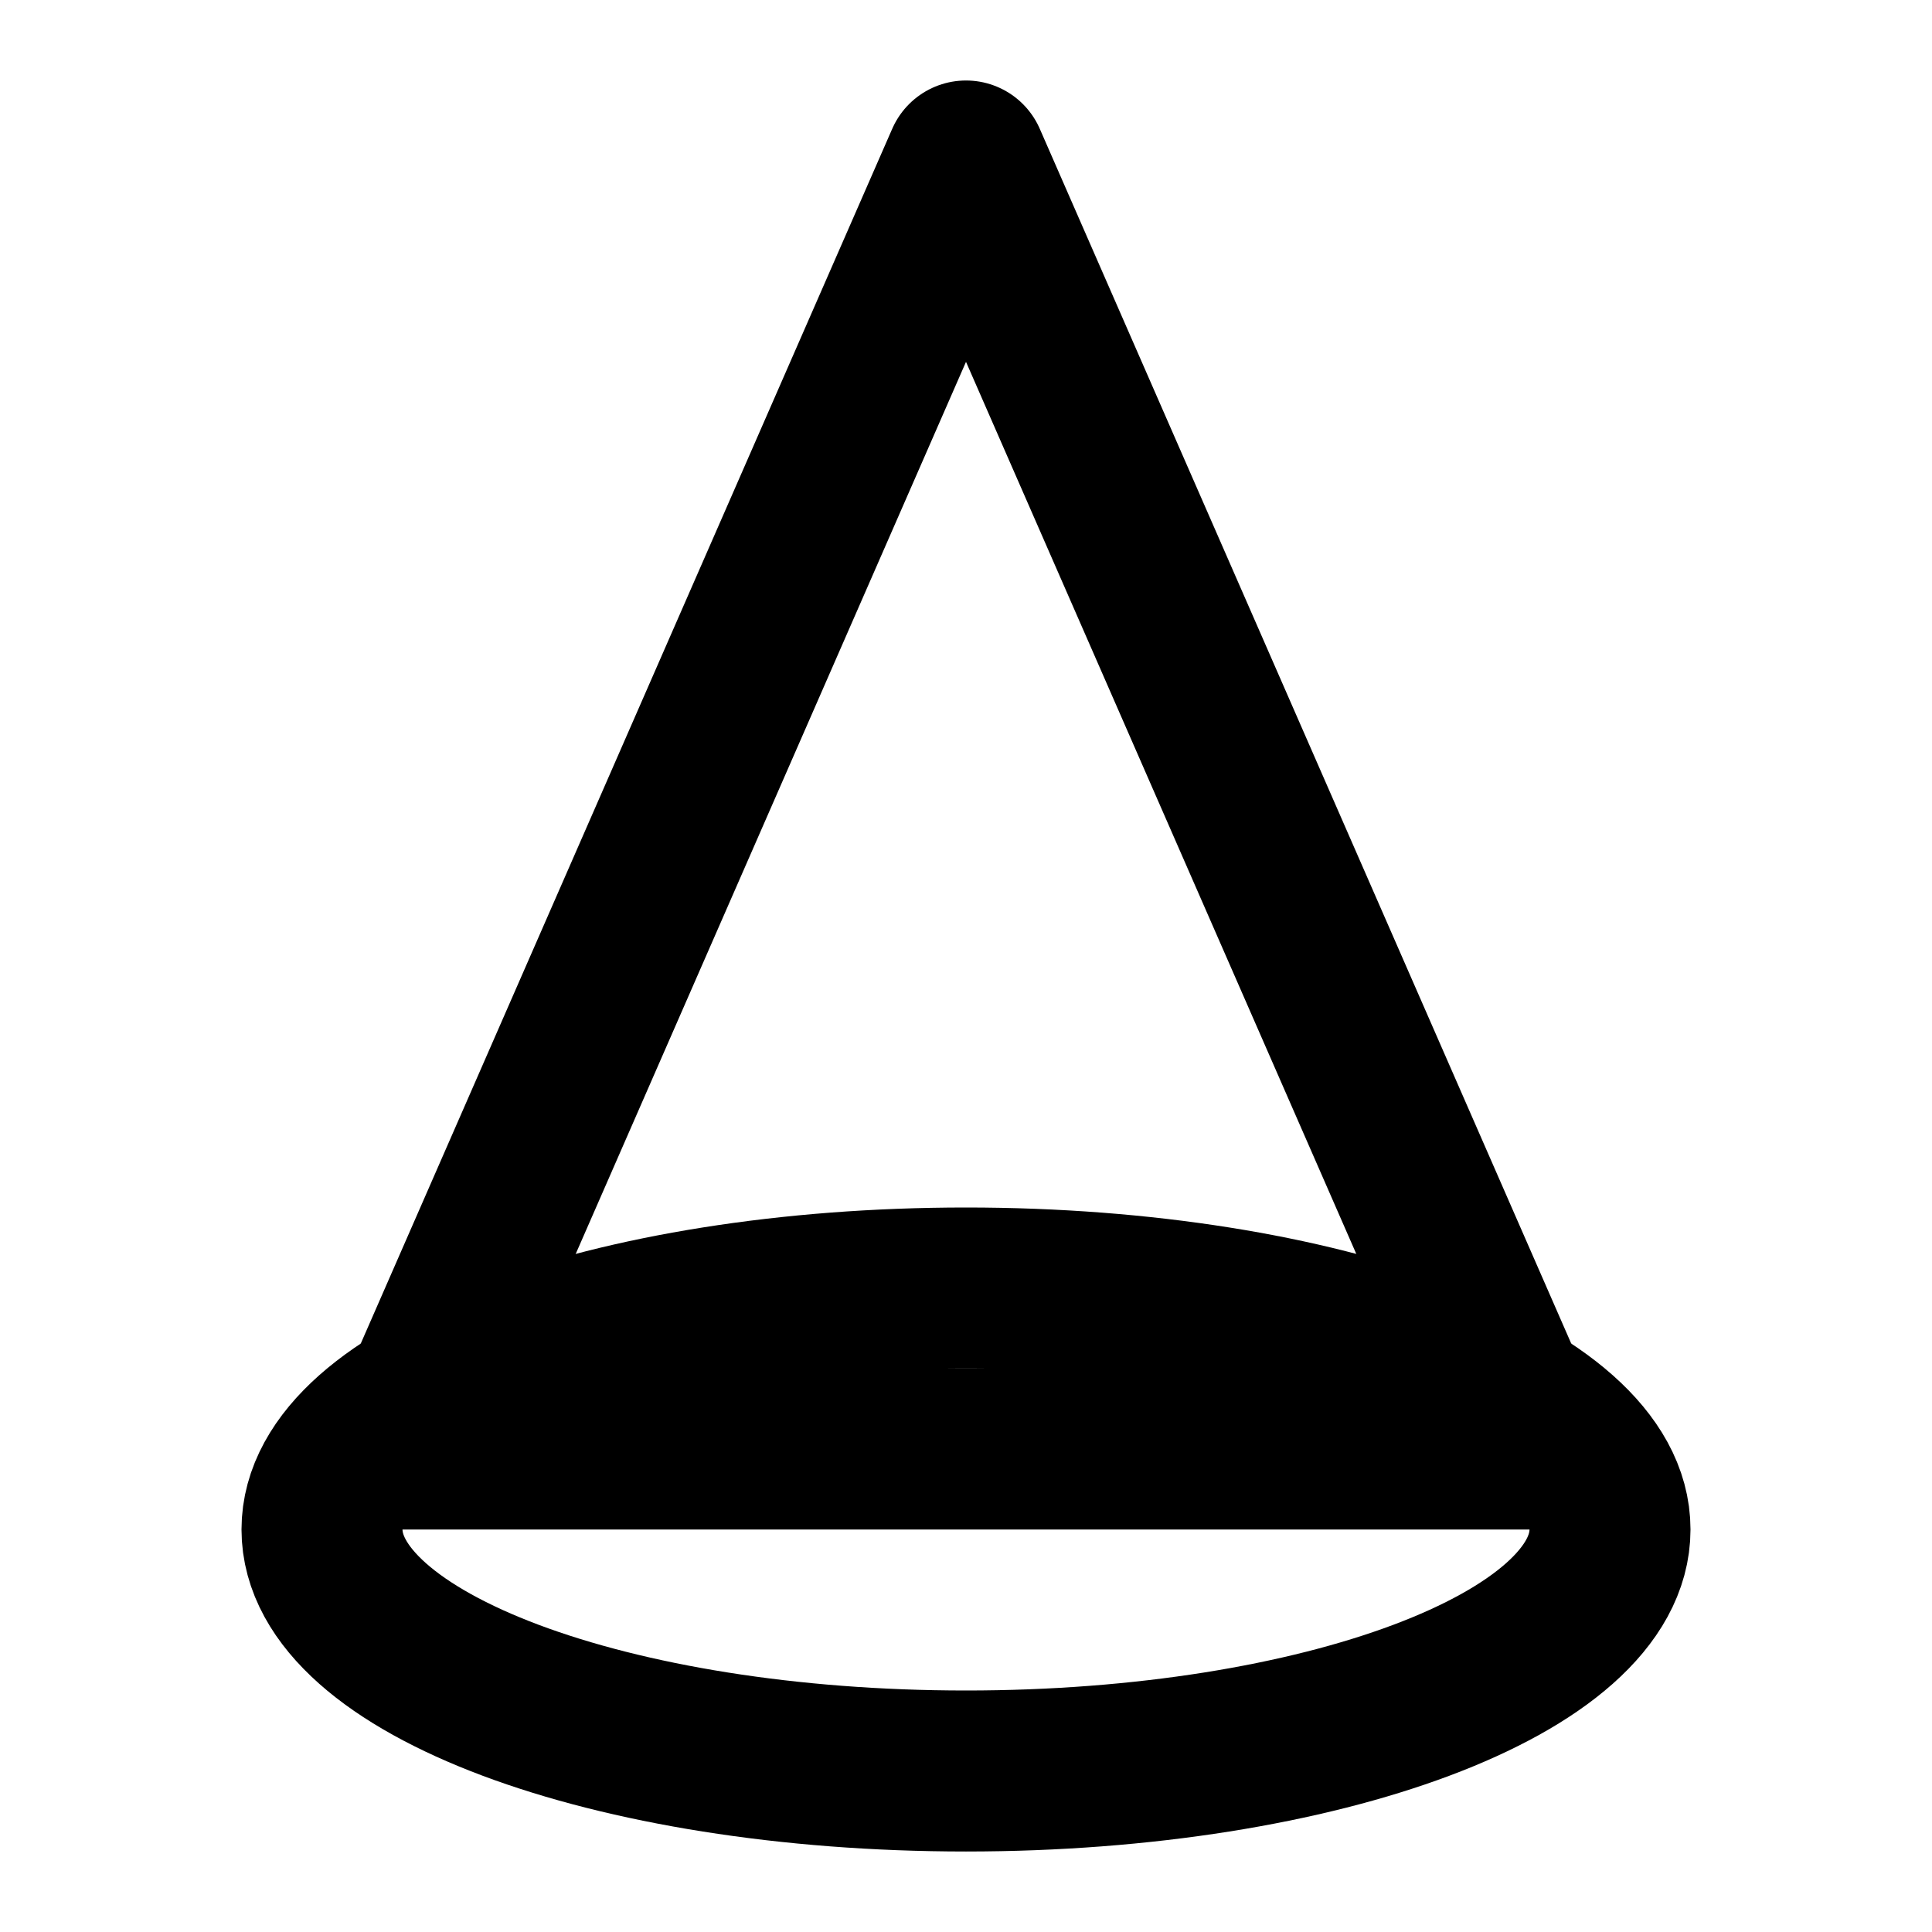
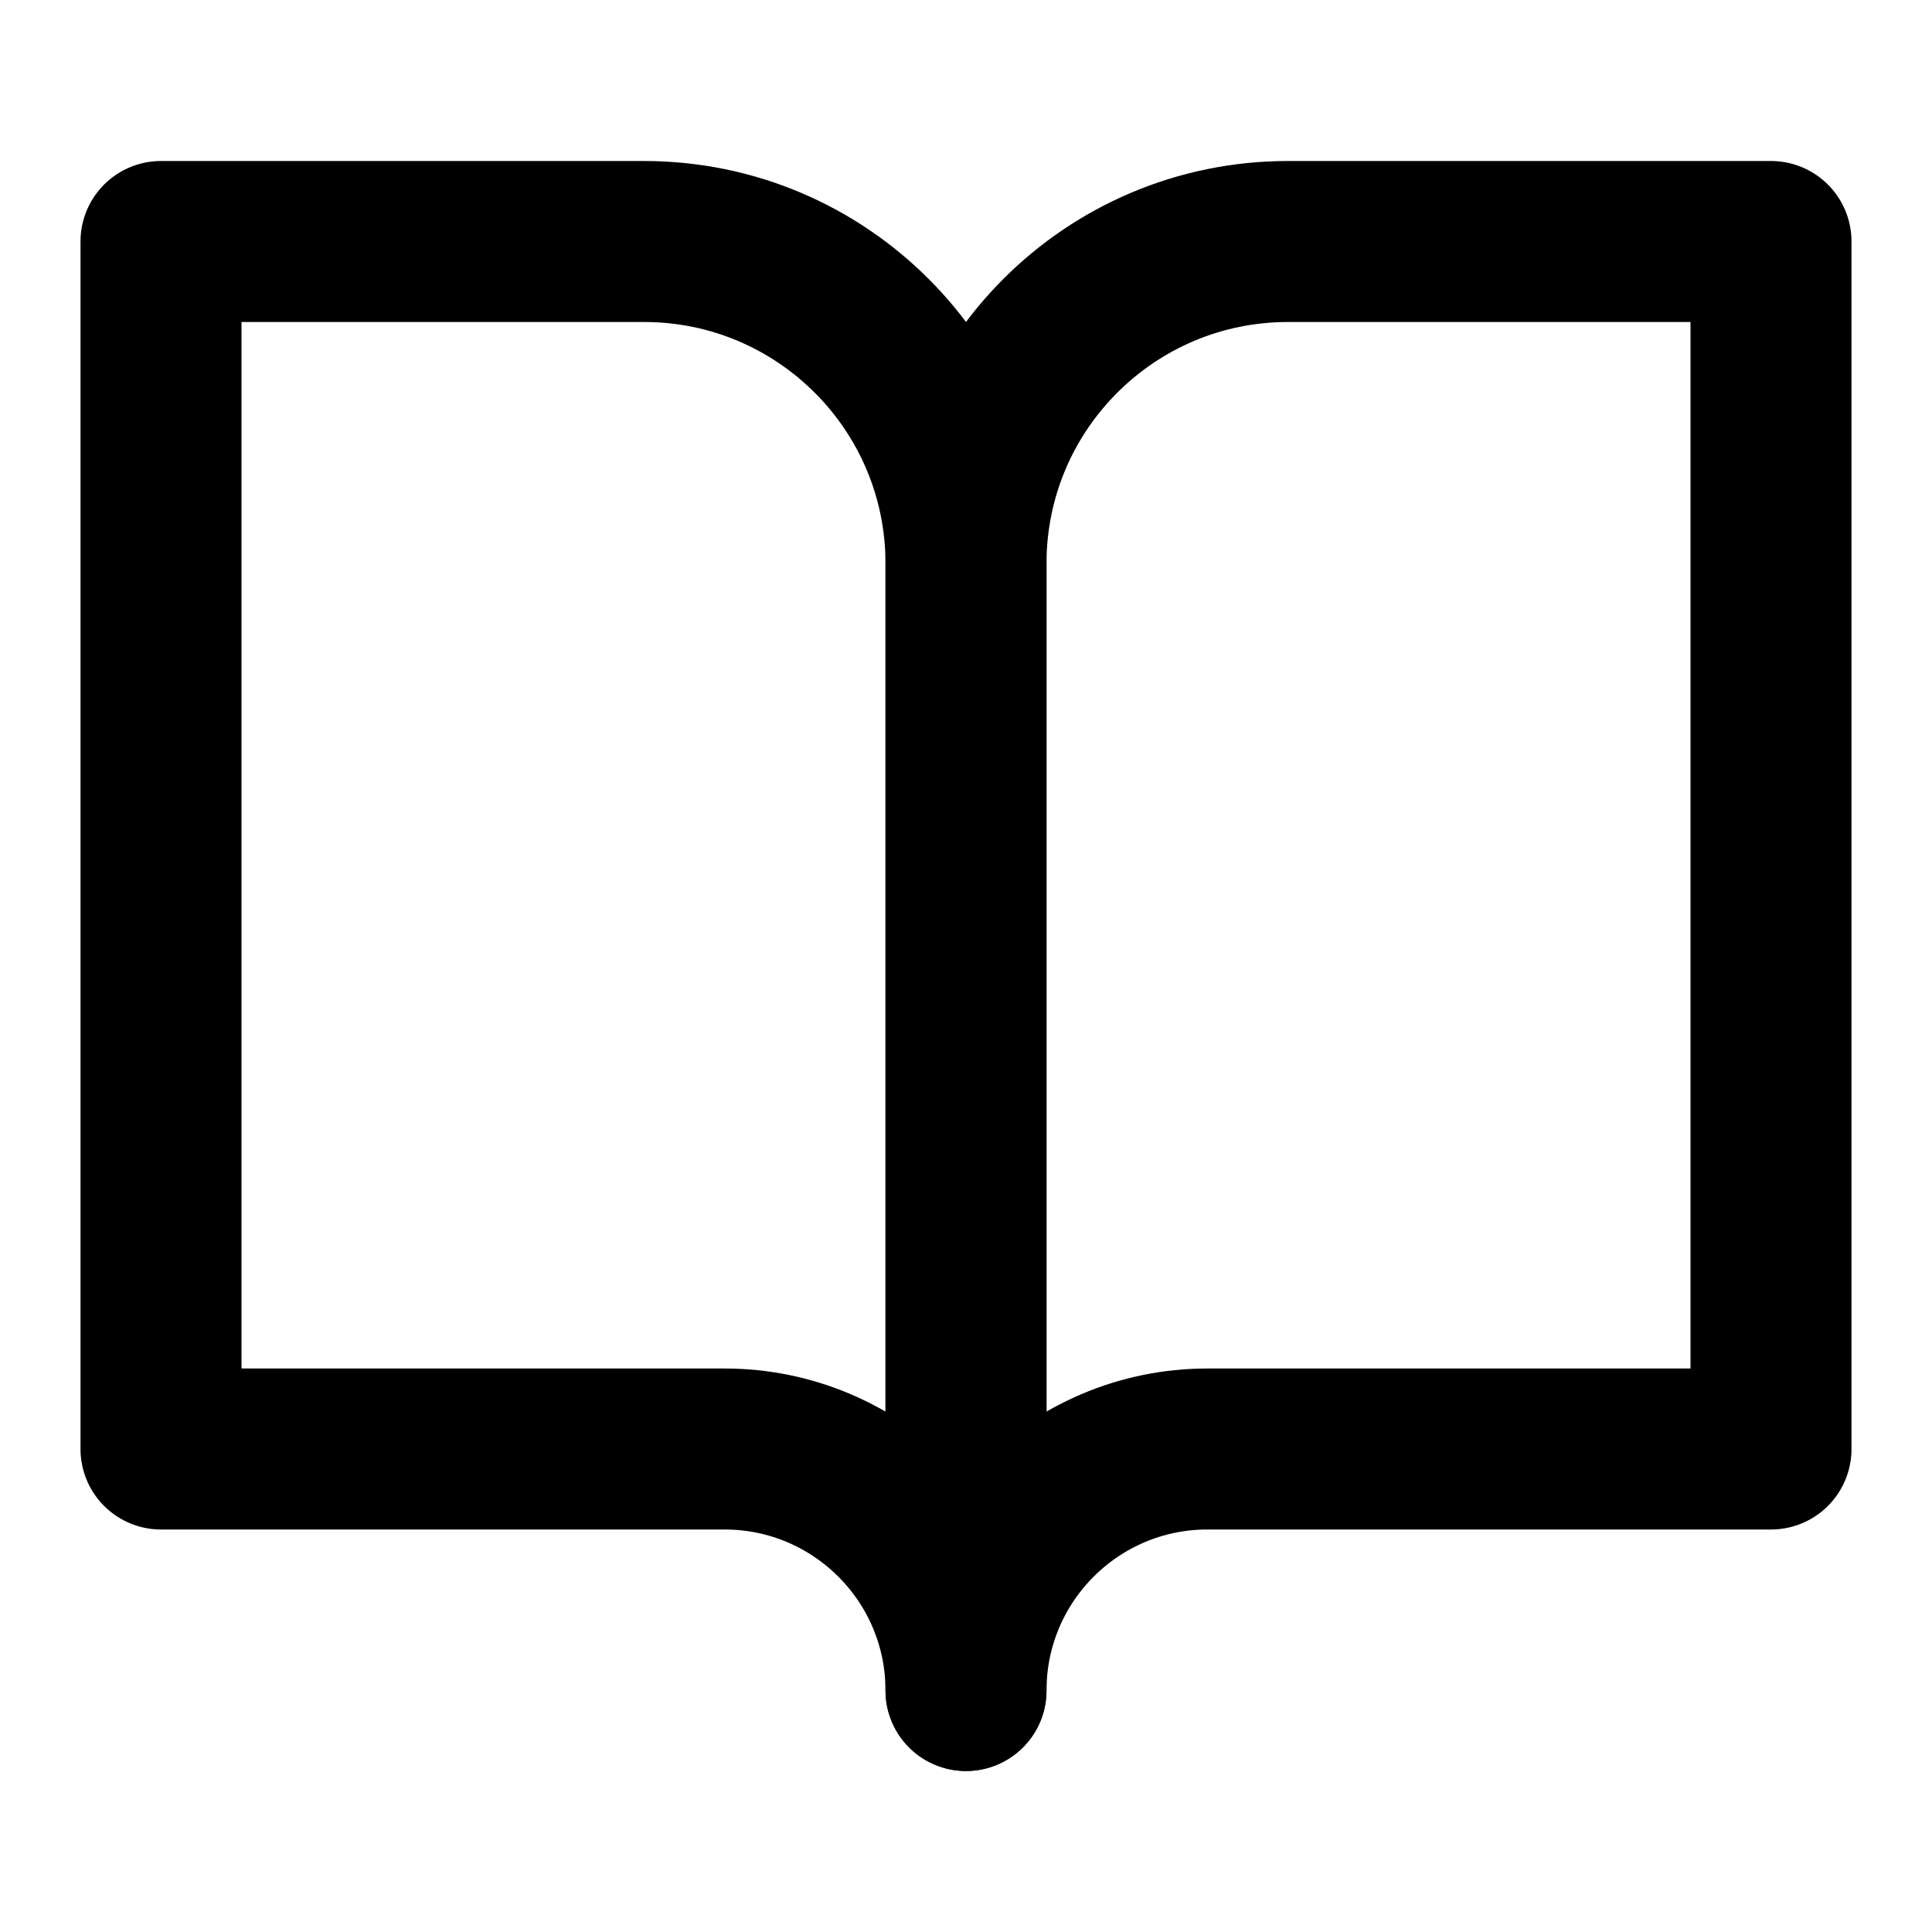
<svg xmlns="http://www.w3.org/2000/svg" viewBox="0 0 24 24" fill="none" stroke="currentColor" stroke-width="2" stroke-linecap="round" stroke-linejoin="round">
-   <polygon points="12,2 5,18 19,18" />
-   <ellipse cx="12" cy="19" rx="8" ry="3" />
+   <path d="M2 3h6a4 4 0 0 1 4 4v14a3 3 0 0 0-3-3H2z" />
+   <path d="M22 3h-6a4 4 0 0 0-4 4v14a3 3 0 0 1 3-3h7z" />
</svg>
